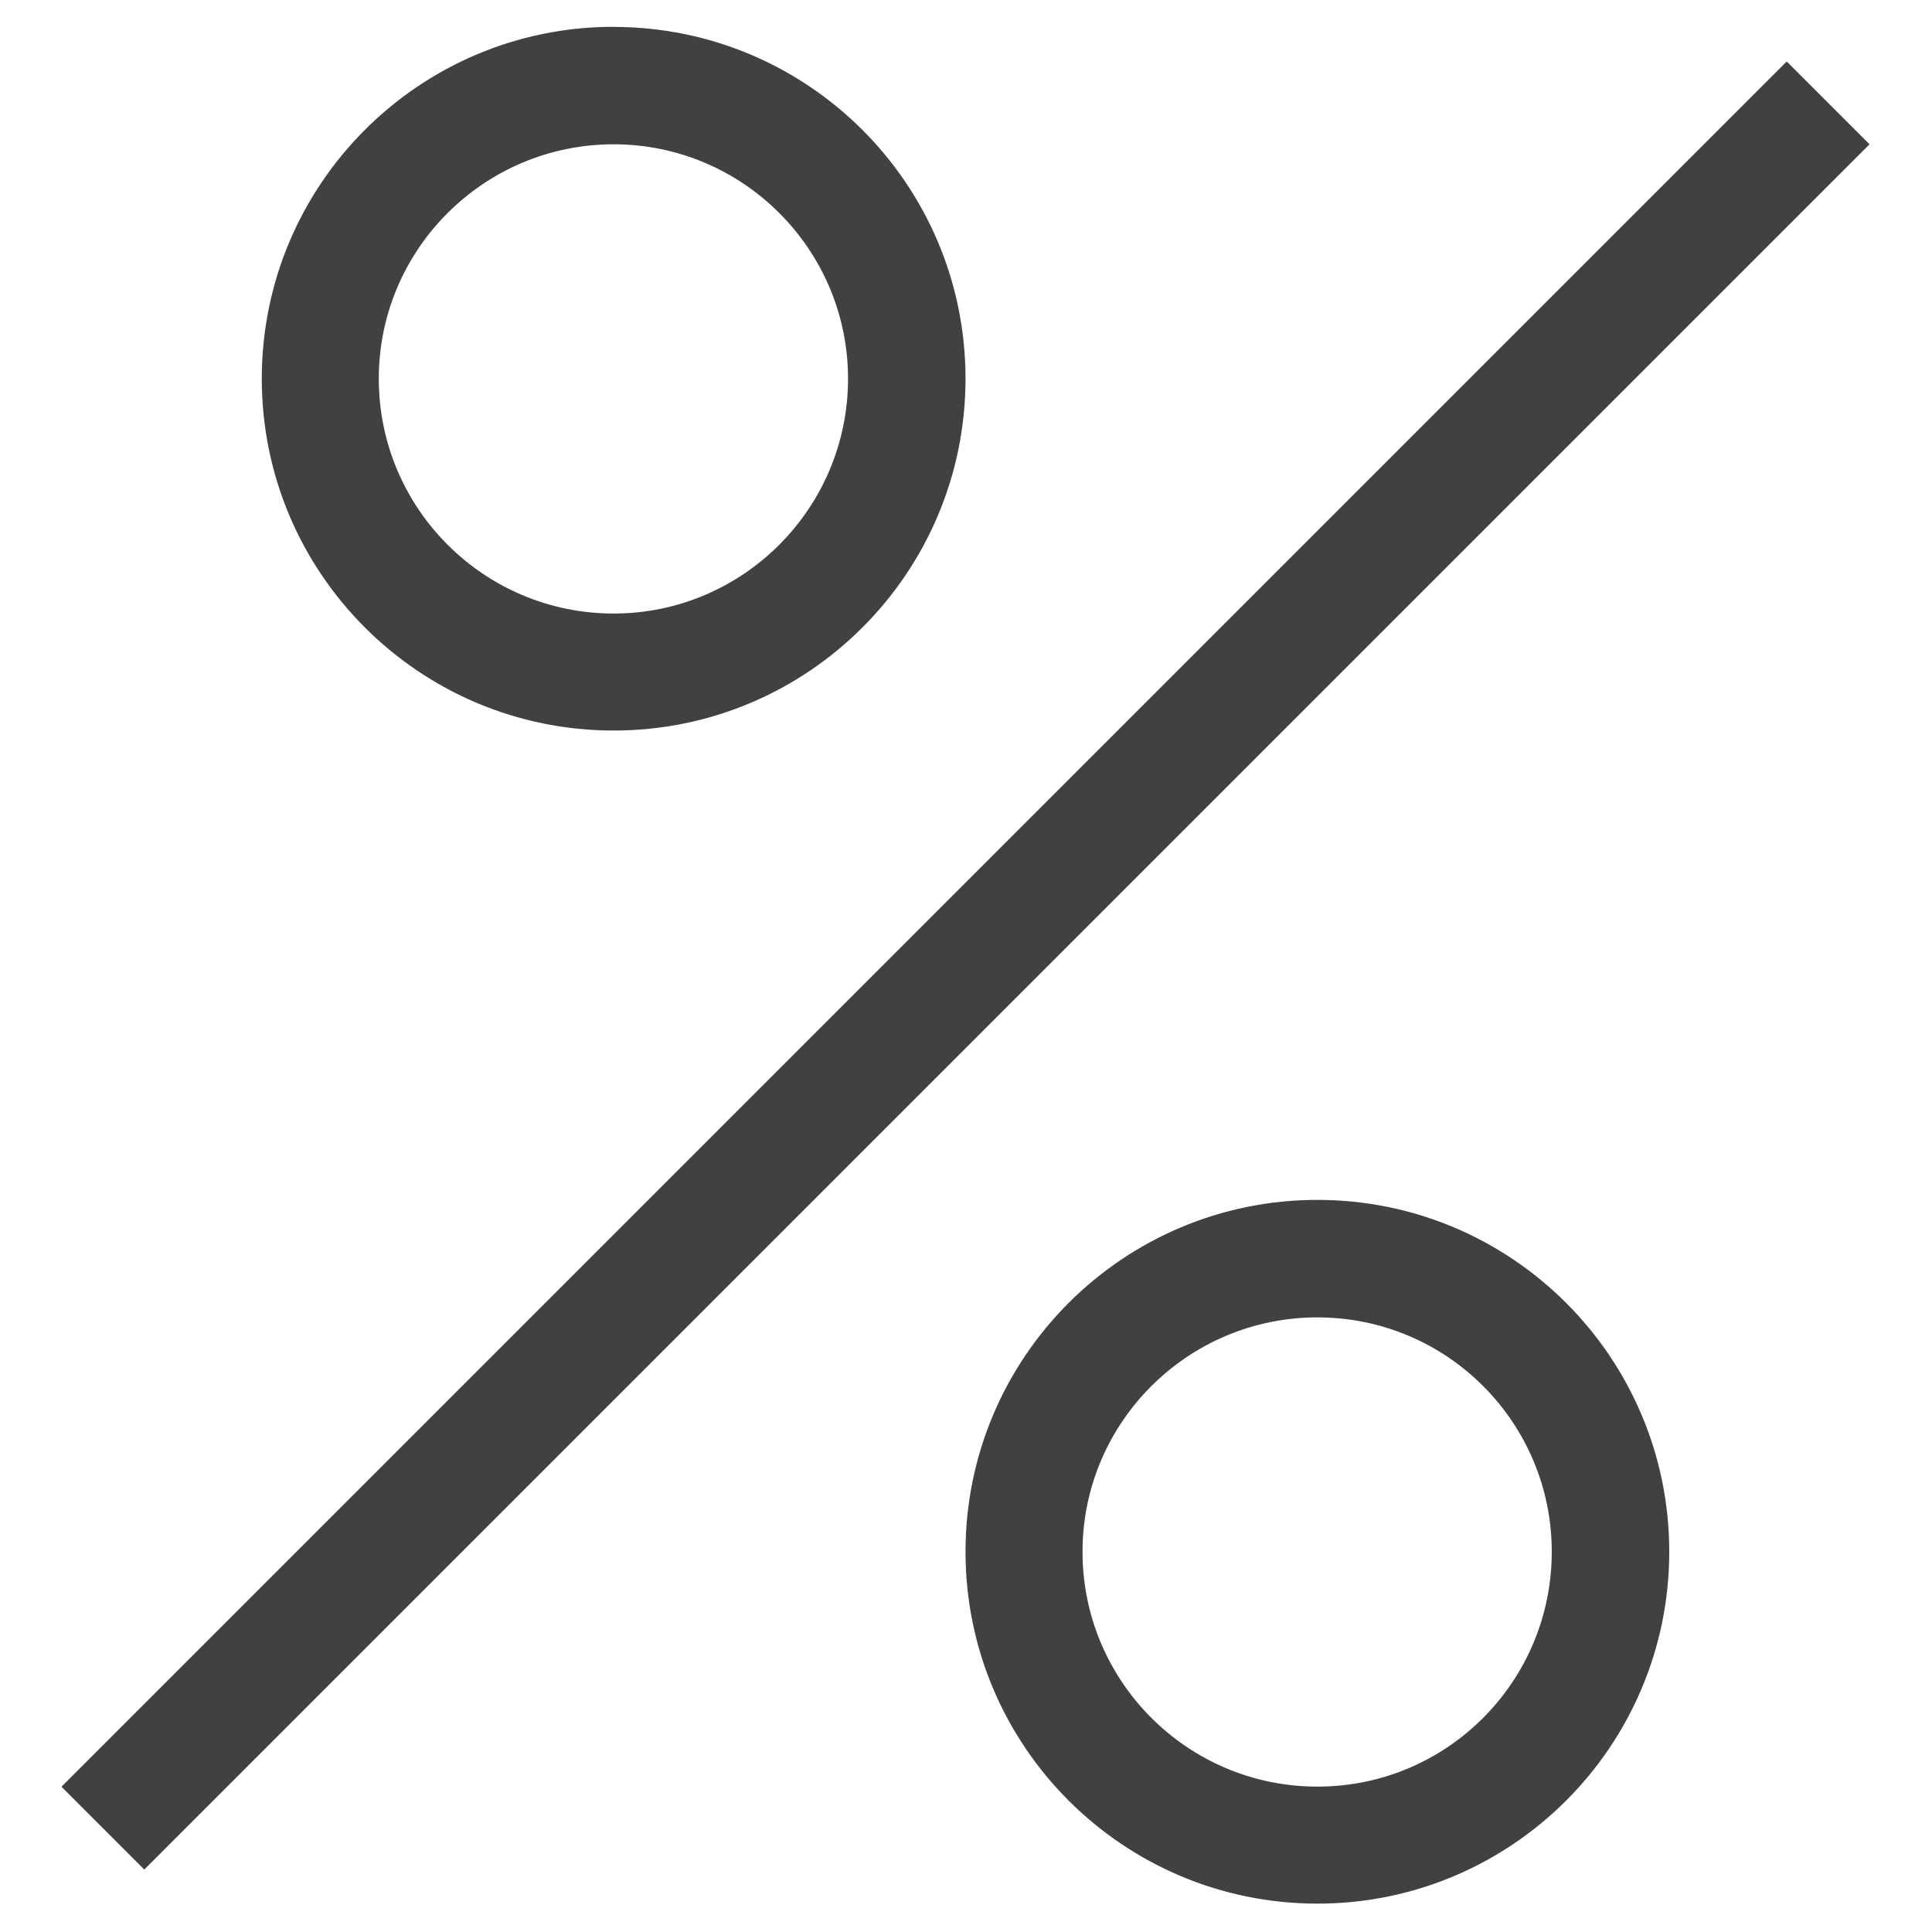
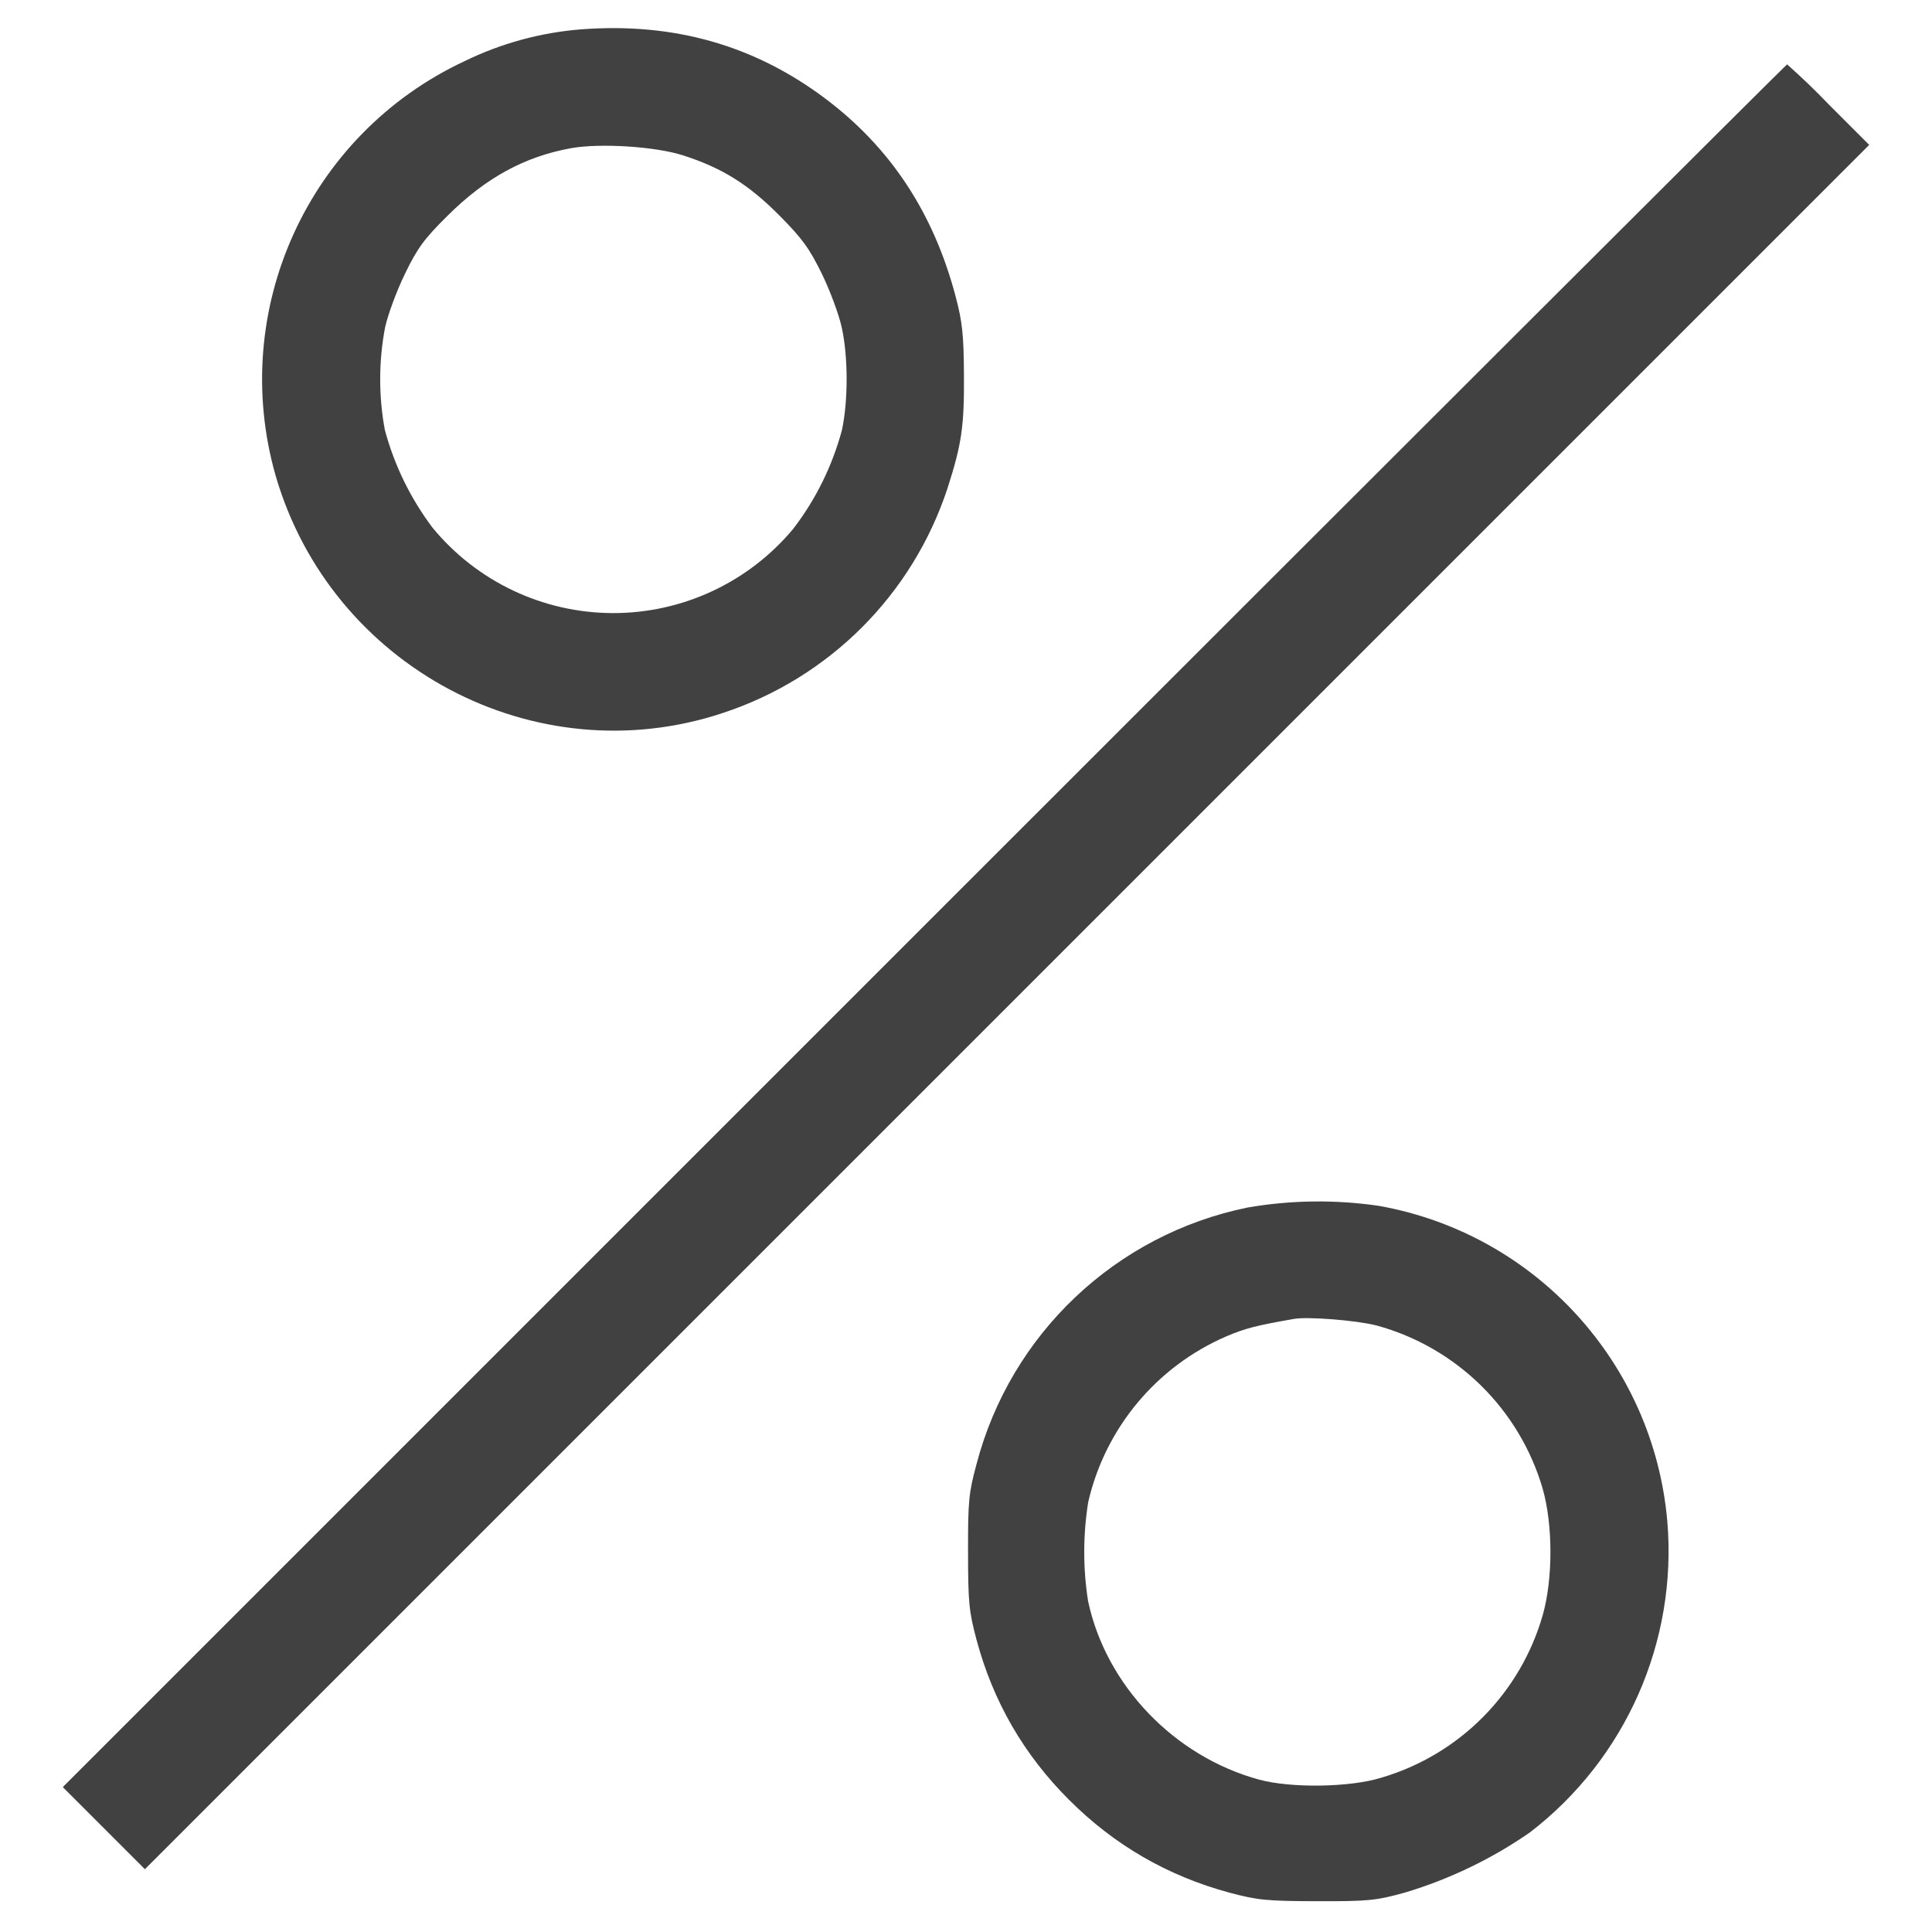
<svg xmlns="http://www.w3.org/2000/svg" viewBox="0 0 16 16">
-   <path fill="#414141" d="M5.082 1.195c1.07 0 1.941.871 1.941 1.941 0 1.074-.871 1.945-1.941 1.945-1.074 0-1.945-.871-1.945-1.945 0-1.07.871-1.941 1.945-1.941m0-.973c-1.609 0-2.914 1.305-2.914 2.914s1.305 2.914 2.914 2.914 2.914-1.305 2.914-2.914S6.691.223 5.082.223Zm5.828 10.688c1.074 0 1.941.871 1.941 1.941 0 1.074-.867 1.945-1.941 1.945-1.074 0-1.945-.871-1.945-1.945 0-1.07.871-1.941 1.945-1.941m0-.973c-1.609 0-2.914 1.305-2.914 2.914 0 1.609 1.305 2.914 2.914 2.914s2.914-1.305 2.914-2.914c0-1.609-1.305-2.914-2.914-2.914Zm0 0" />
-   <path fill="none" stroke="#414141" stroke-linecap="square" stroke-width=".97" d="M14.797 1.195 1.195 14.797" />
+   <path fill="#414141" fill-rule="evenodd" d="M4.813.243a2.687 2.687 0 0 0-.969.265 2.908 2.908 0 0 0-1.562 3.429c.46 1.588 2.15 2.485 3.706 1.967a2.918 2.918 0 0 0 1.86-1.864c.116-.361.138-.511.135-.933-.002-.339-.013-.44-.07-.656-.183-.69-.539-1.23-1.08-1.636-.588-.441-1.254-.63-2.02-.572m2.84 7.424L.52 14.8l.34.34.34.34 7.14-7.14 7.14-7.14-.333-.333A5.825 5.825 0 0 0 14.8.533c-.007 0-3.223 3.21-7.147 7.134m-1.995-6.38c.323.104.542.241.796.497.189.19.249.273.352.483.068.139.142.339.165.445.053.239.054.603.002.848a2.334 2.334 0 0 1-.405.821 1.939 1.939 0 0 1-2.986-.011 2.365 2.365 0 0 1-.395-.81 2.302 2.302 0 0 1 .002-.848c.023-.106.097-.306.165-.445.103-.213.16-.29.352-.48.317-.315.638-.49 1.024-.56.243-.043.698-.014.928.06M10.333 10a2.925 2.925 0 0 0-2.246 2.126c-.064.236-.071.305-.07.727 0 .418.008.494.07.726.137.512.392.953.767 1.327.374.374.814.629 1.327.768.232.062.308.07.726.071.429.001.488-.005.733-.073a3.664 3.664 0 0 0 1.029-.496 2.937 2.937 0 0 0 1.139-2.577 2.91 2.91 0 0 0-2.391-2.613 3.457 3.457 0 0 0-1.084.014m1.067.977a1.975 1.975 0 0 1 1.377 1.356c.084.299.084.741 0 1.04a1.968 1.968 0 0 1-1.337 1.349c-.26.081-.748.088-1.013.016-.703-.192-1.267-.78-1.416-1.478a2.622 2.622 0 0 1 .001-.82 1.979 1.979 0 0 1 1.142-1.372c.157-.067.25-.091.566-.146.114-.019.512.012.68.055" />
</svg>
